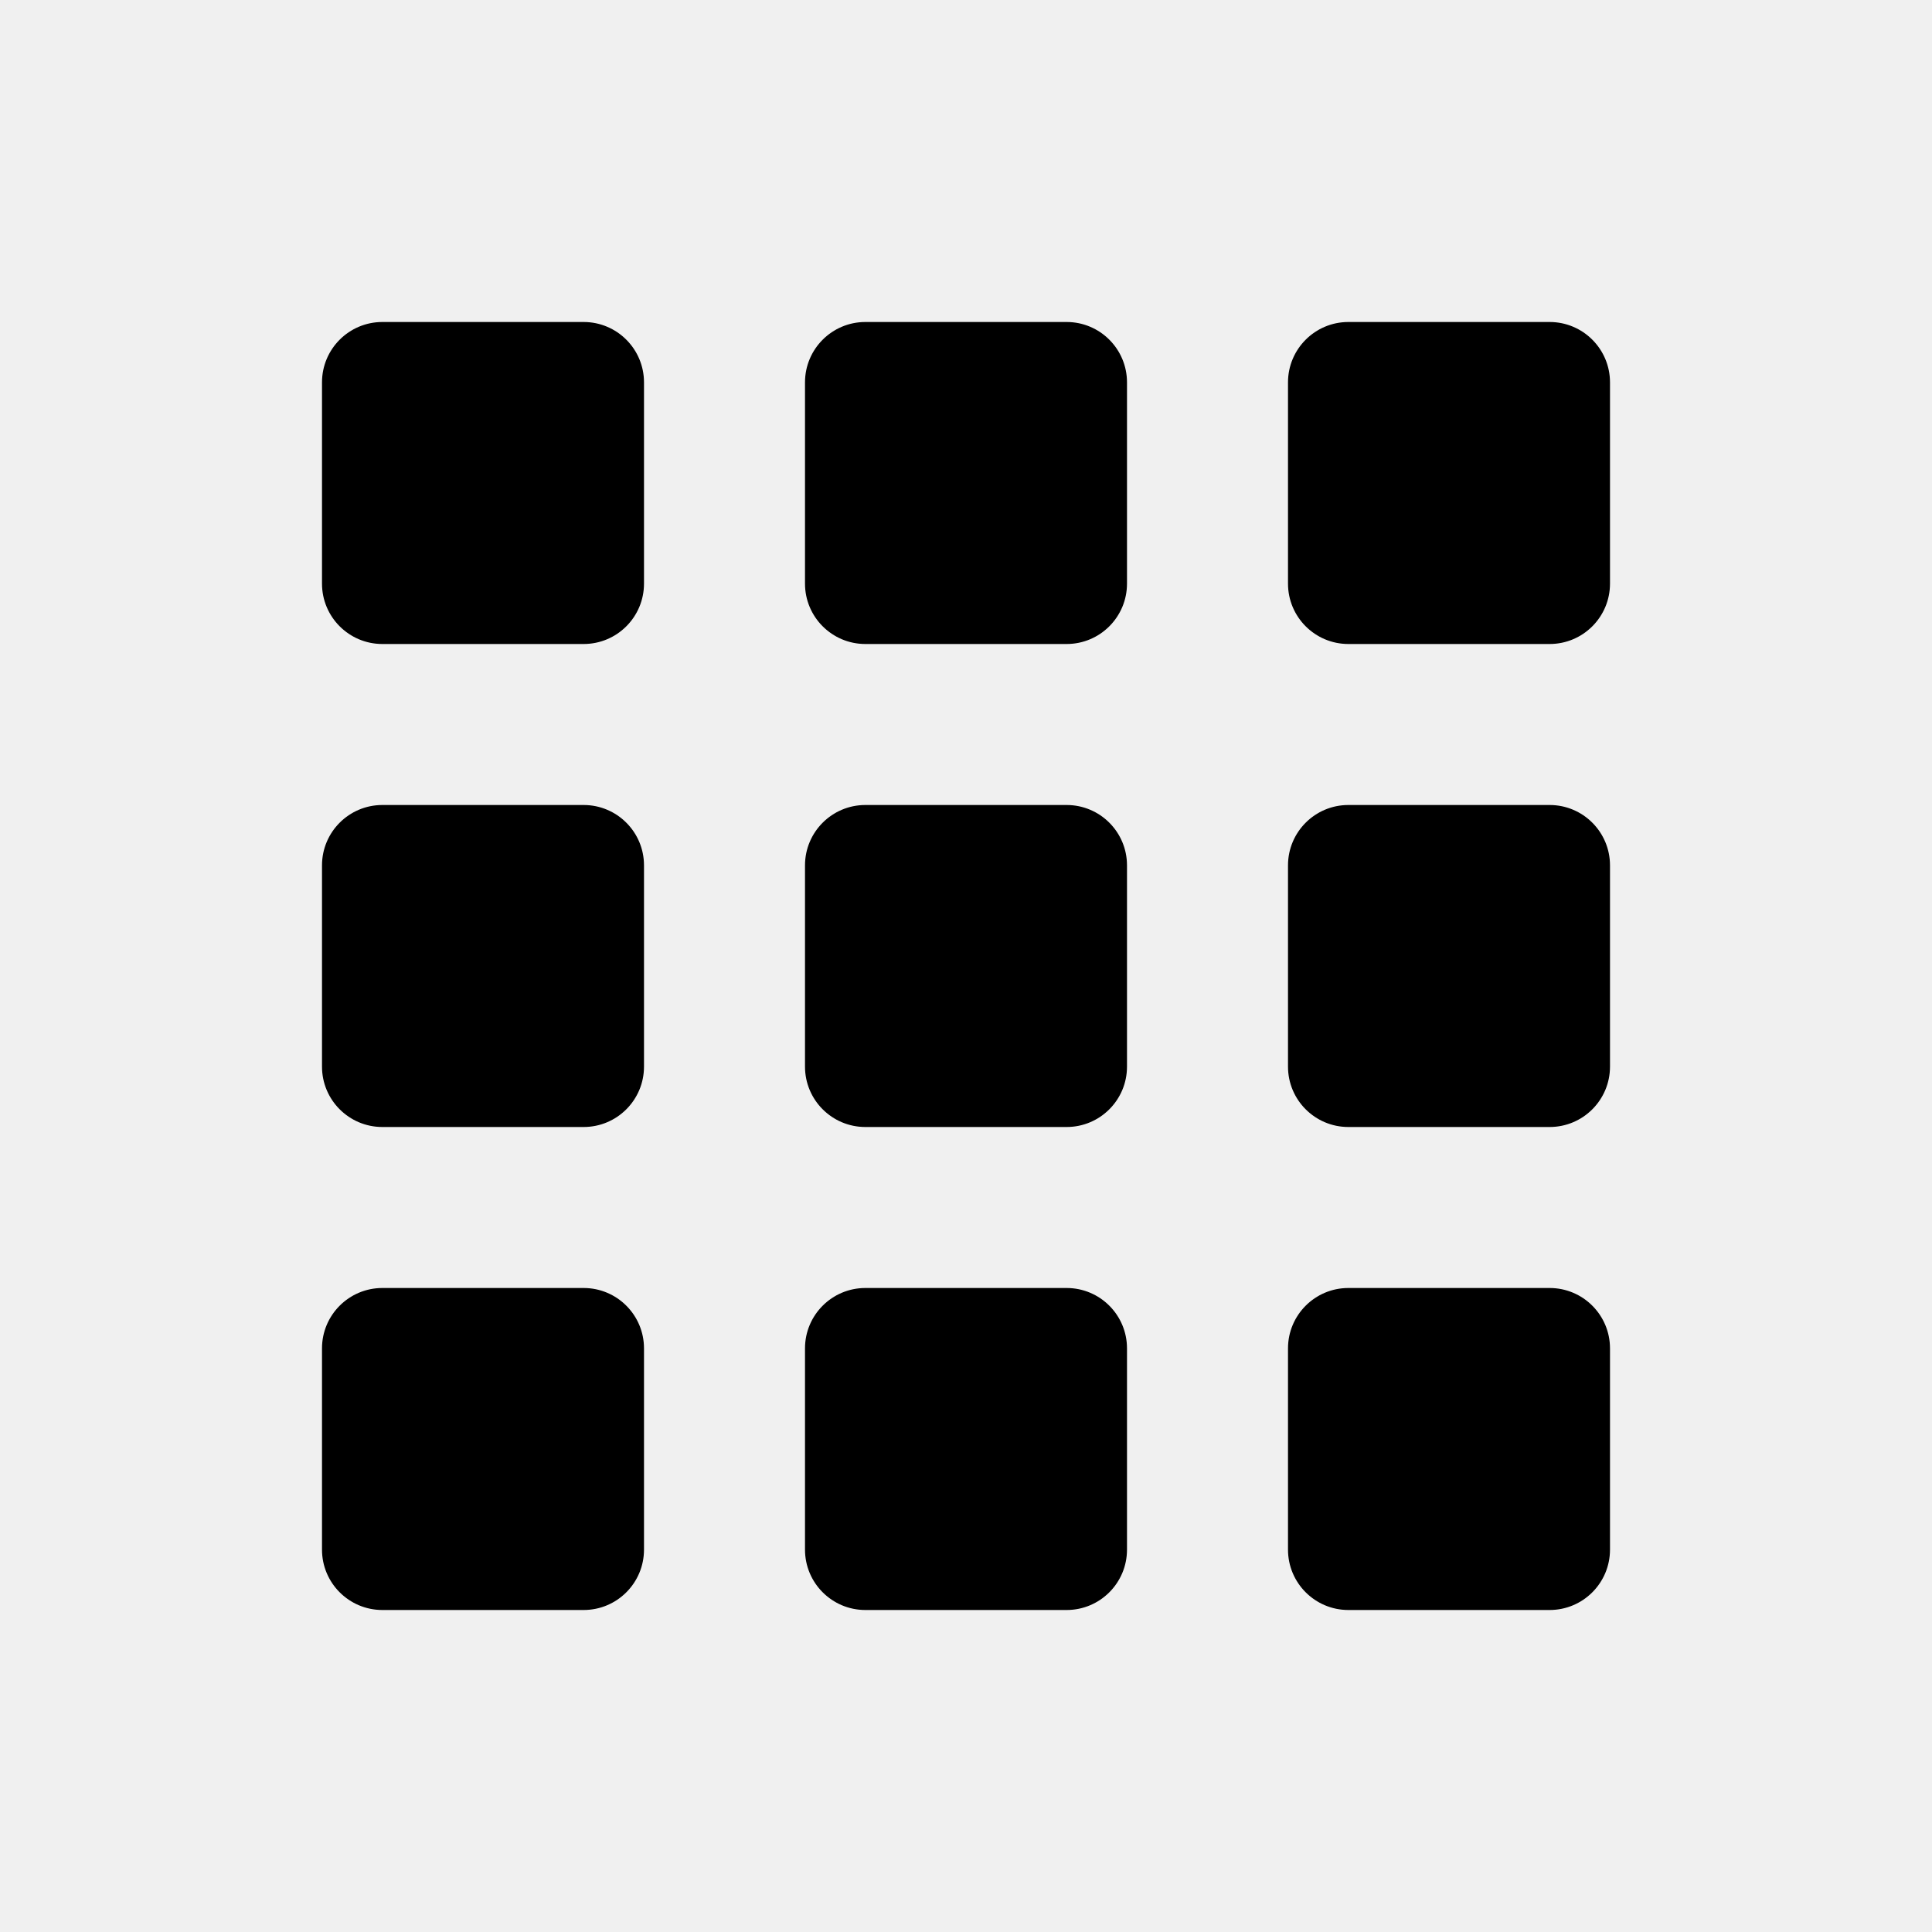
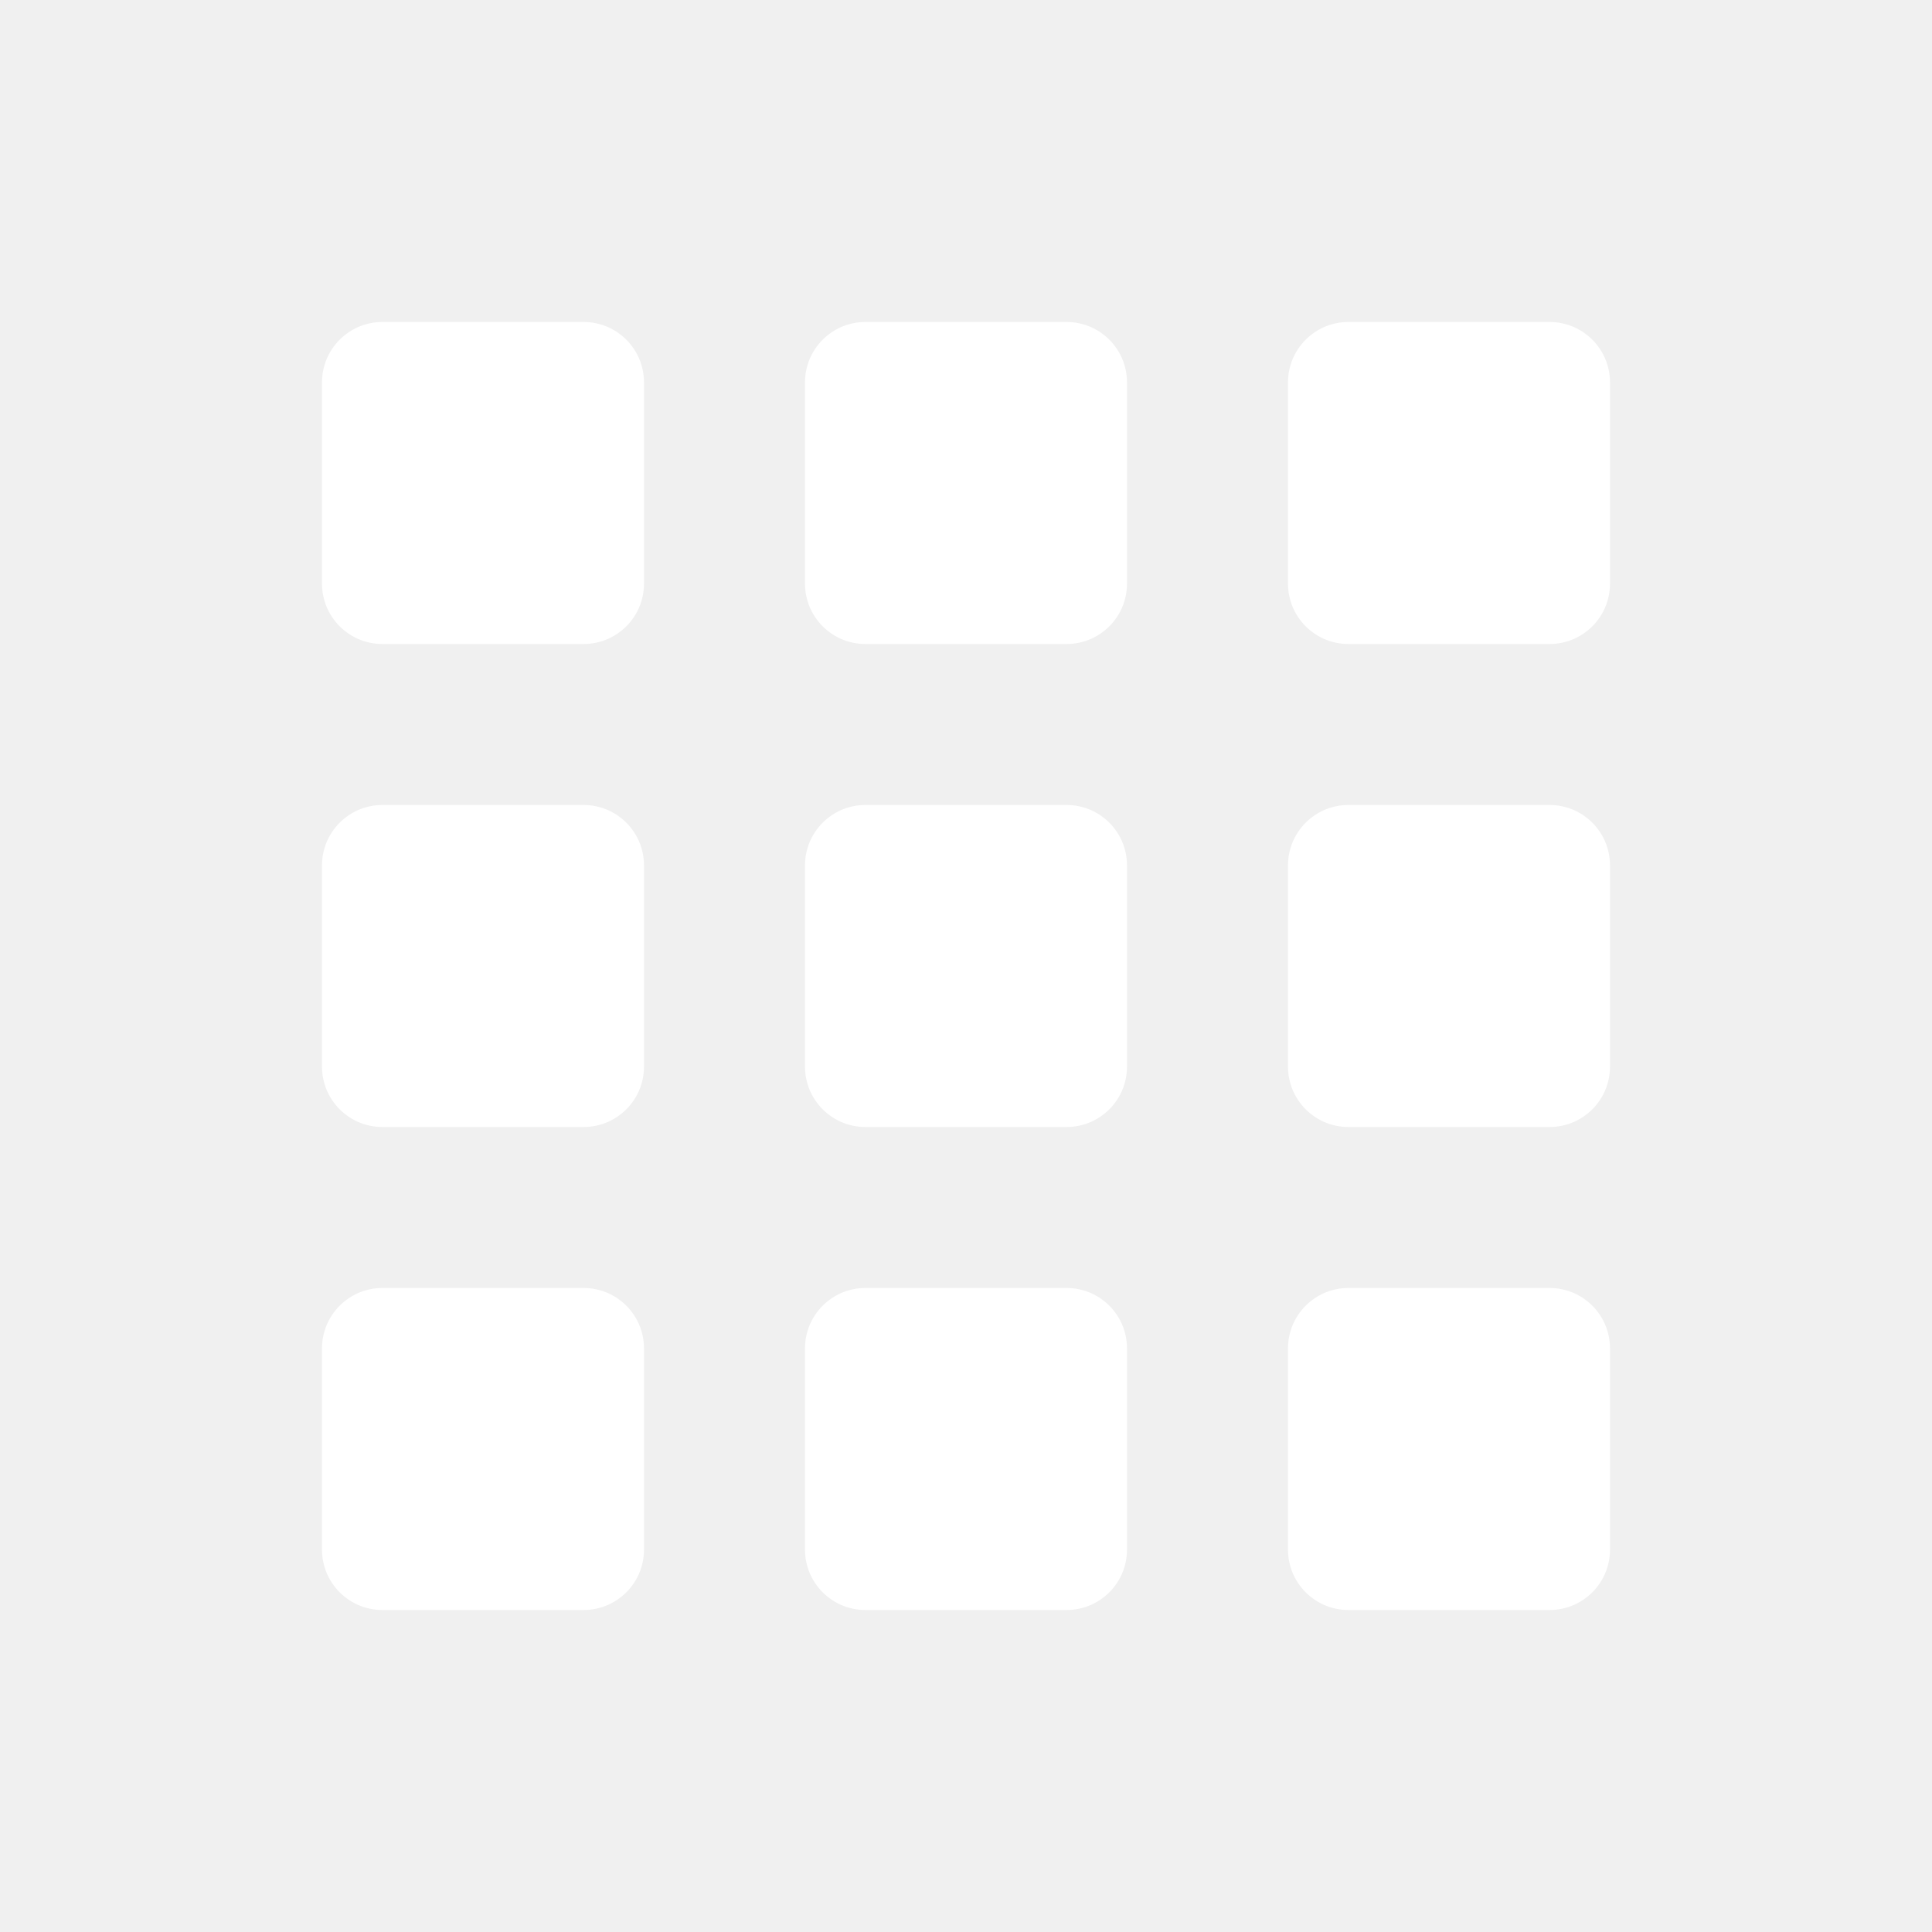
<svg xmlns="http://www.w3.org/2000/svg" width="48" height="48" viewBox="0 0 48 48" fill="none">
-   <rect x="8" y="8" width="8" height="8" rx="1.5" fill="currentColor" />
-   <rect x="20" y="8" width="8" height="8" rx="1.5" fill="currentColor" />
-   <rect x="32" y="8" width="8" height="8" rx="1.5" fill="currentColor" />
-   <rect x="8" y="20" width="8" height="8" rx="1.5" fill="currentColor" />
-   <rect x="20" y="20" width="8" height="8" rx="1.5" fill="currentColor" />
-   <rect x="32" y="20" width="8" height="8" rx="1.5" fill="currentColor" />
-   <rect x="8" y="32" width="8" height="8" rx="1.5" fill="currentColor" />
-   <rect x="20" y="32" width="8" height="8" rx="1.5" fill="currentColor" />
-   <rect x="32" y="32" width="8" height="8" rx="1.5" fill="currentColor" />
+   <rect x="8" y="8" width="8" height="8" rx="1.5" fill="#FFFFFF" />
+   <rect x="20" y="8" width="8" height="8" rx="1.5" fill="#FFFFFF" />
+   <rect x="32" y="8" width="8" height="8" rx="1.5" fill="#FFFFFF" />
+   <rect x="8" y="20" width="8" height="8" rx="1.5" fill="#FFFFFF" />
+   <rect x="20" y="20" width="8" height="8" rx="1.5" fill="#FFFFFF" />
+   <rect x="32" y="20" width="8" height="8" rx="1.5" fill="#FFFFFF" />
+   <rect x="8" y="32" width="8" height="8" rx="1.5" fill="#FFFFFF" />
+   <rect x="20" y="32" width="8" height="8" rx="1.5" fill="#FFFFFF" />
+   <rect x="32" y="32" width="8" height="8" rx="1.5" fill="#FFFFFF" />
</svg>
